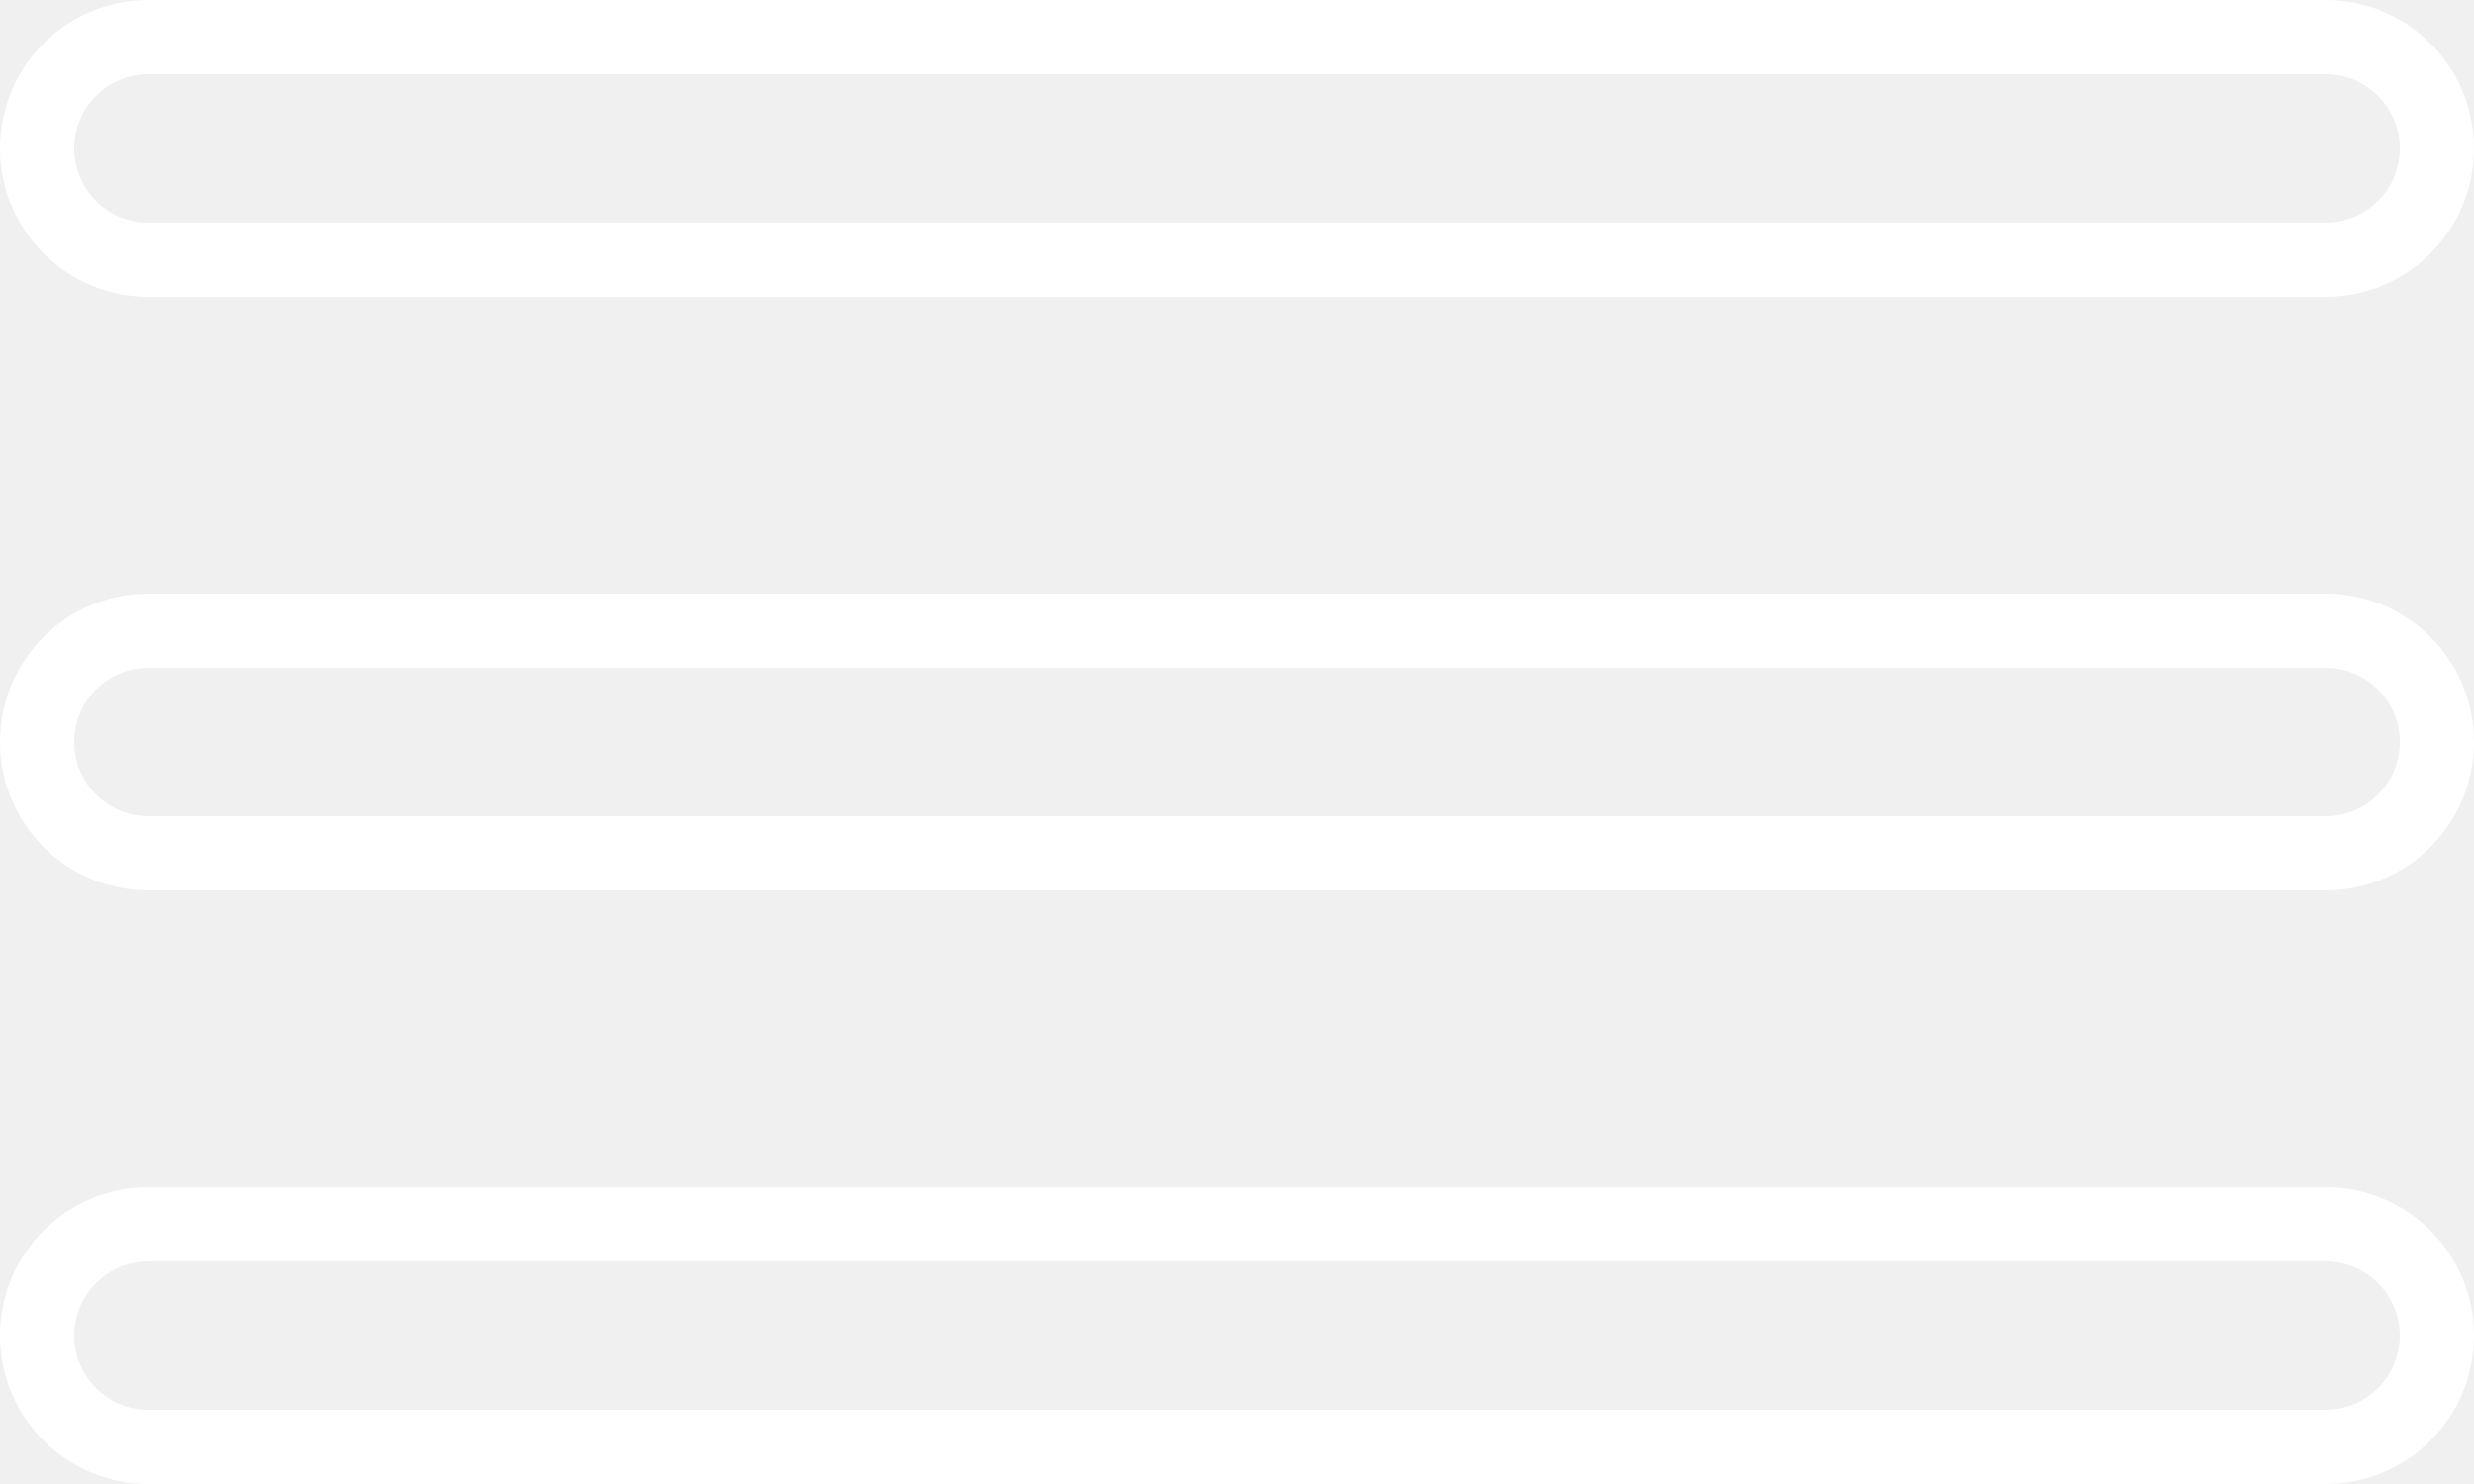
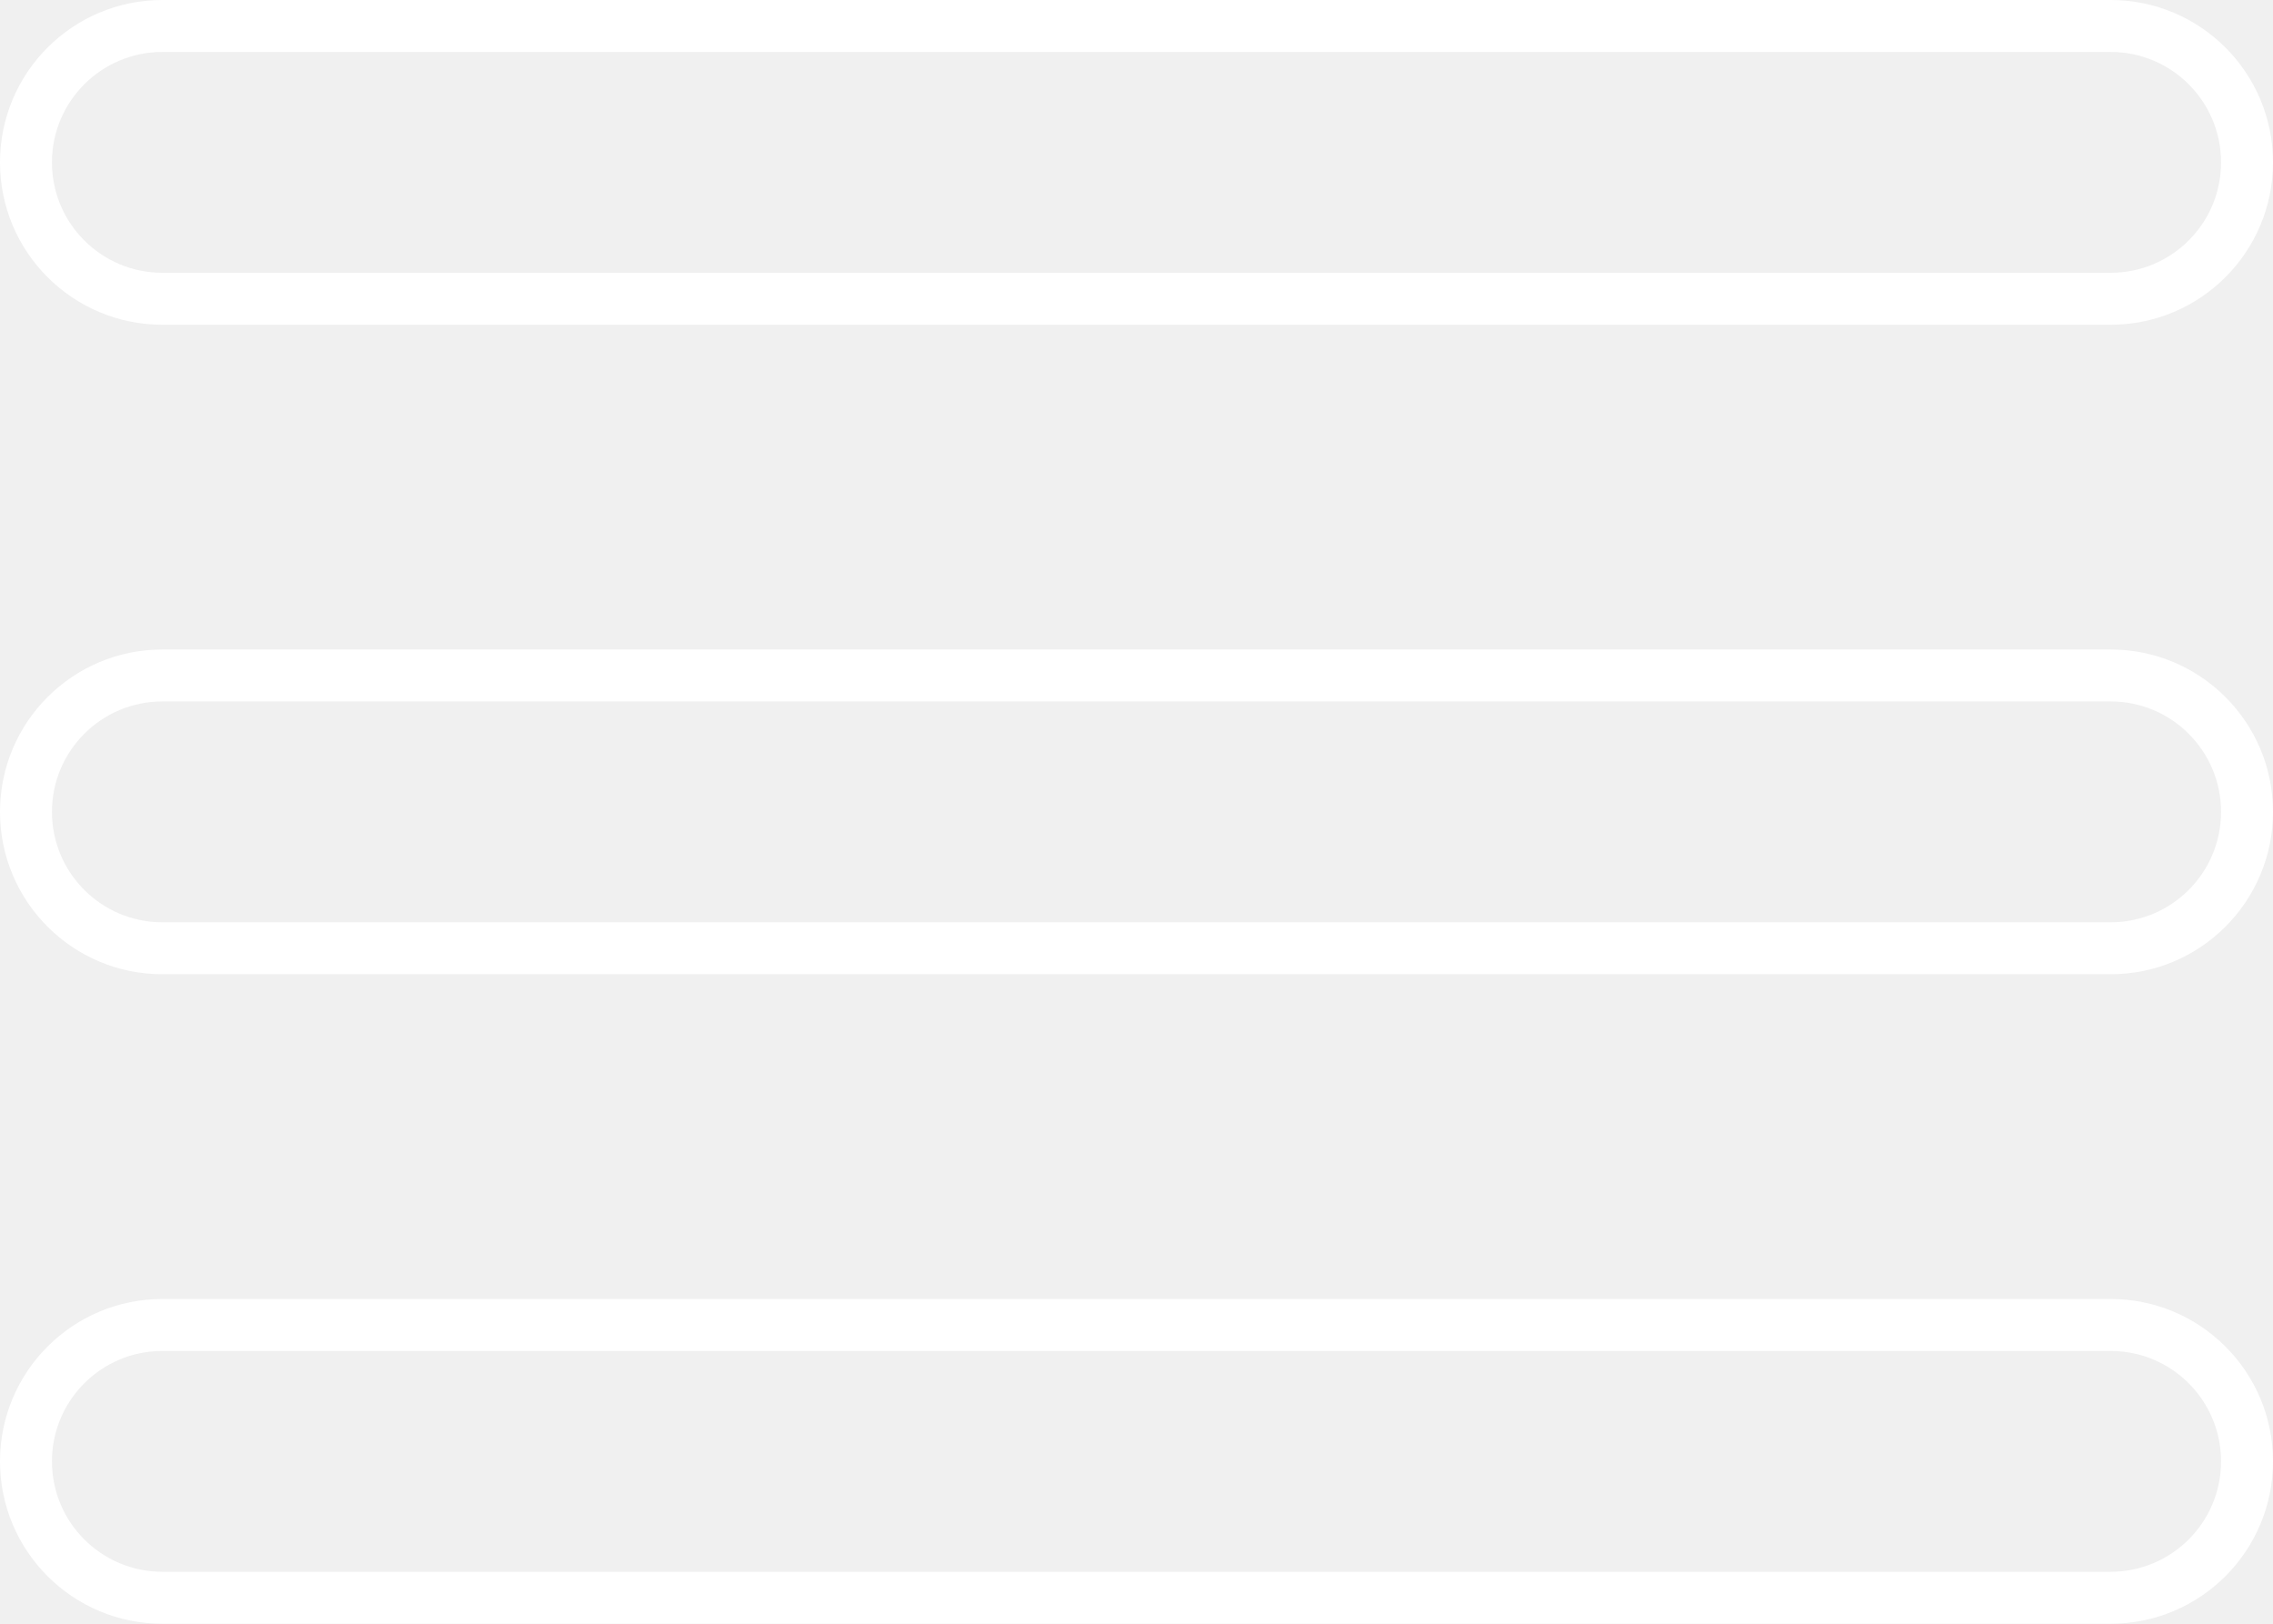
- <svg xmlns="http://www.w3.org/2000/svg" width="50" height="30" viewBox="0 0 50 30" fill="none">
-   <rect x="0.75" y="0.75" width="48.5" height="4.5" rx="2.25" stroke="white" stroke-width="1.5" />
-   <rect x="0.75" y="12.75" width="48.5" height="4.5" rx="2.25" stroke="white" stroke-width="1.5" />
-   <rect x="0.75" y="24.75" width="48.5" height="4.5" rx="2.25" stroke="white" stroke-width="1.5" />
+ <svg xmlns="http://www.w3.org/2000/svg" width="35" height="25" viewBox="0 0 35 25" fill="none">
+   <rect x="0.4" y="0.4" width="34.2" height="4.2" rx="2.1" stroke="white" stroke-width="0.8" />
+   <rect x="0.4" y="10.4" width="34.2" height="4.2" rx="2.1" stroke="white" stroke-width="0.8" />
+   <rect x="0.4" y="20.4" width="34.2" height="4.2" rx="2.1" stroke="white" stroke-width="0.8" />
</svg>
